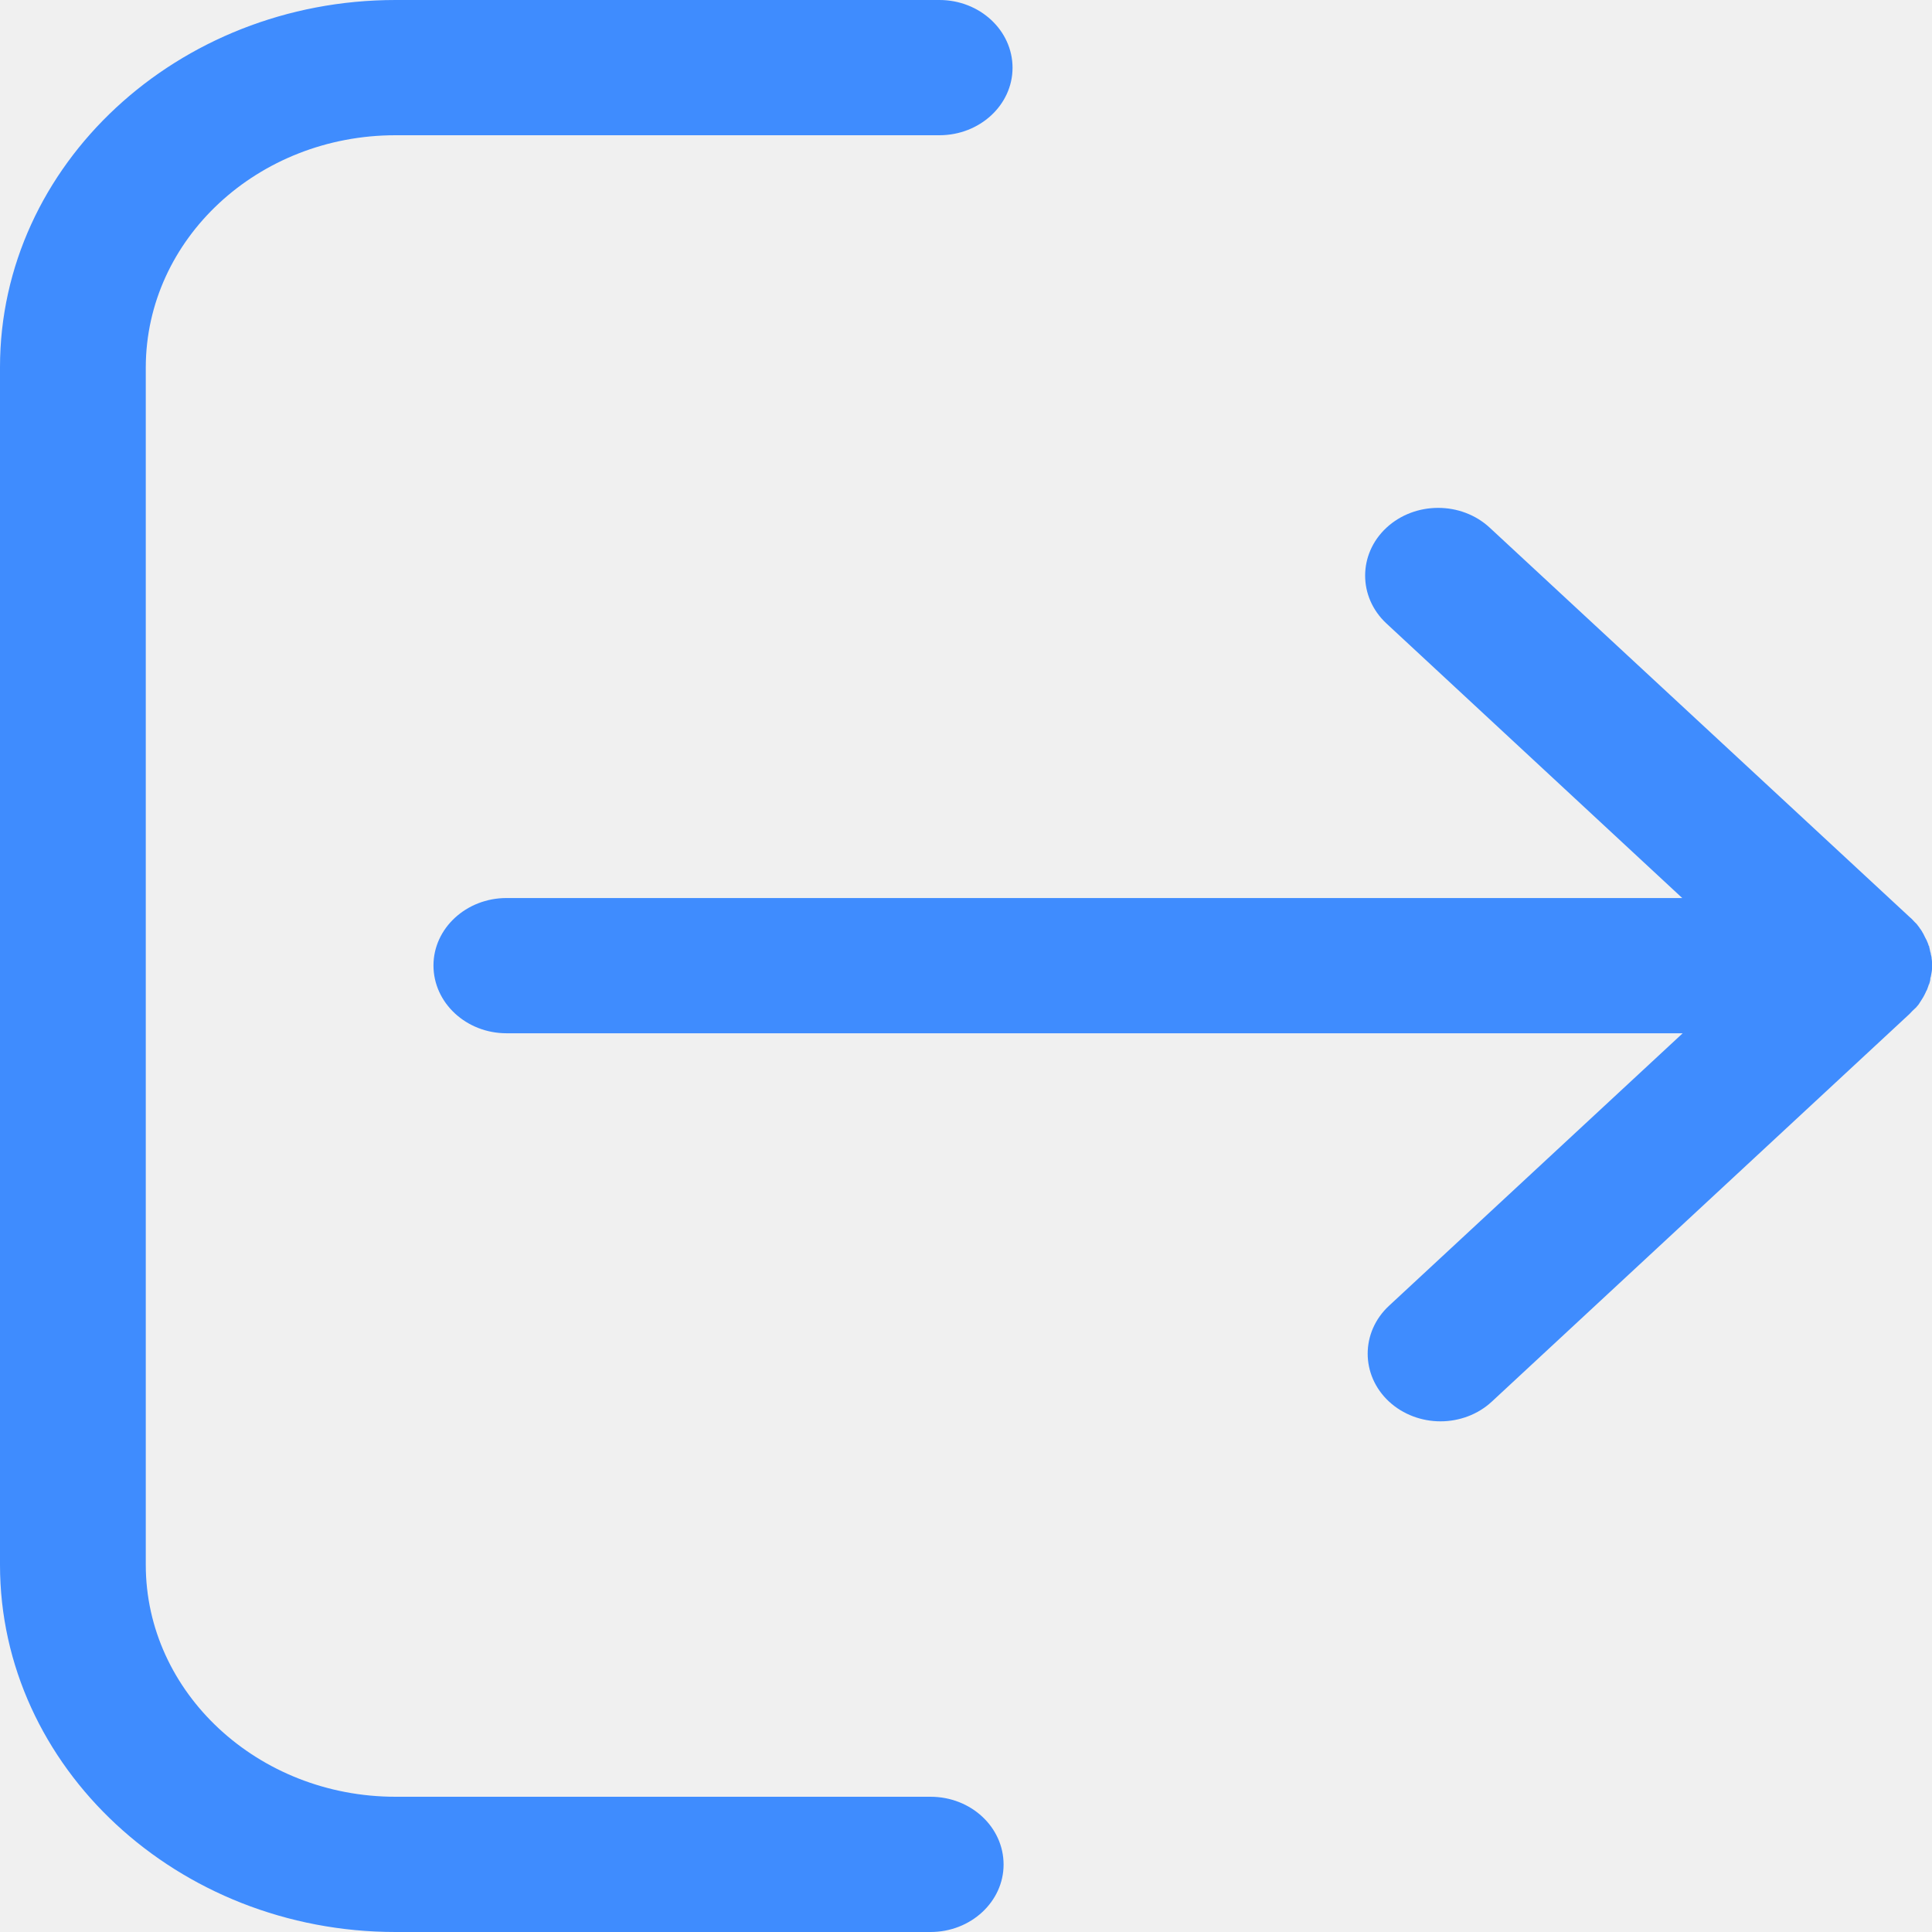
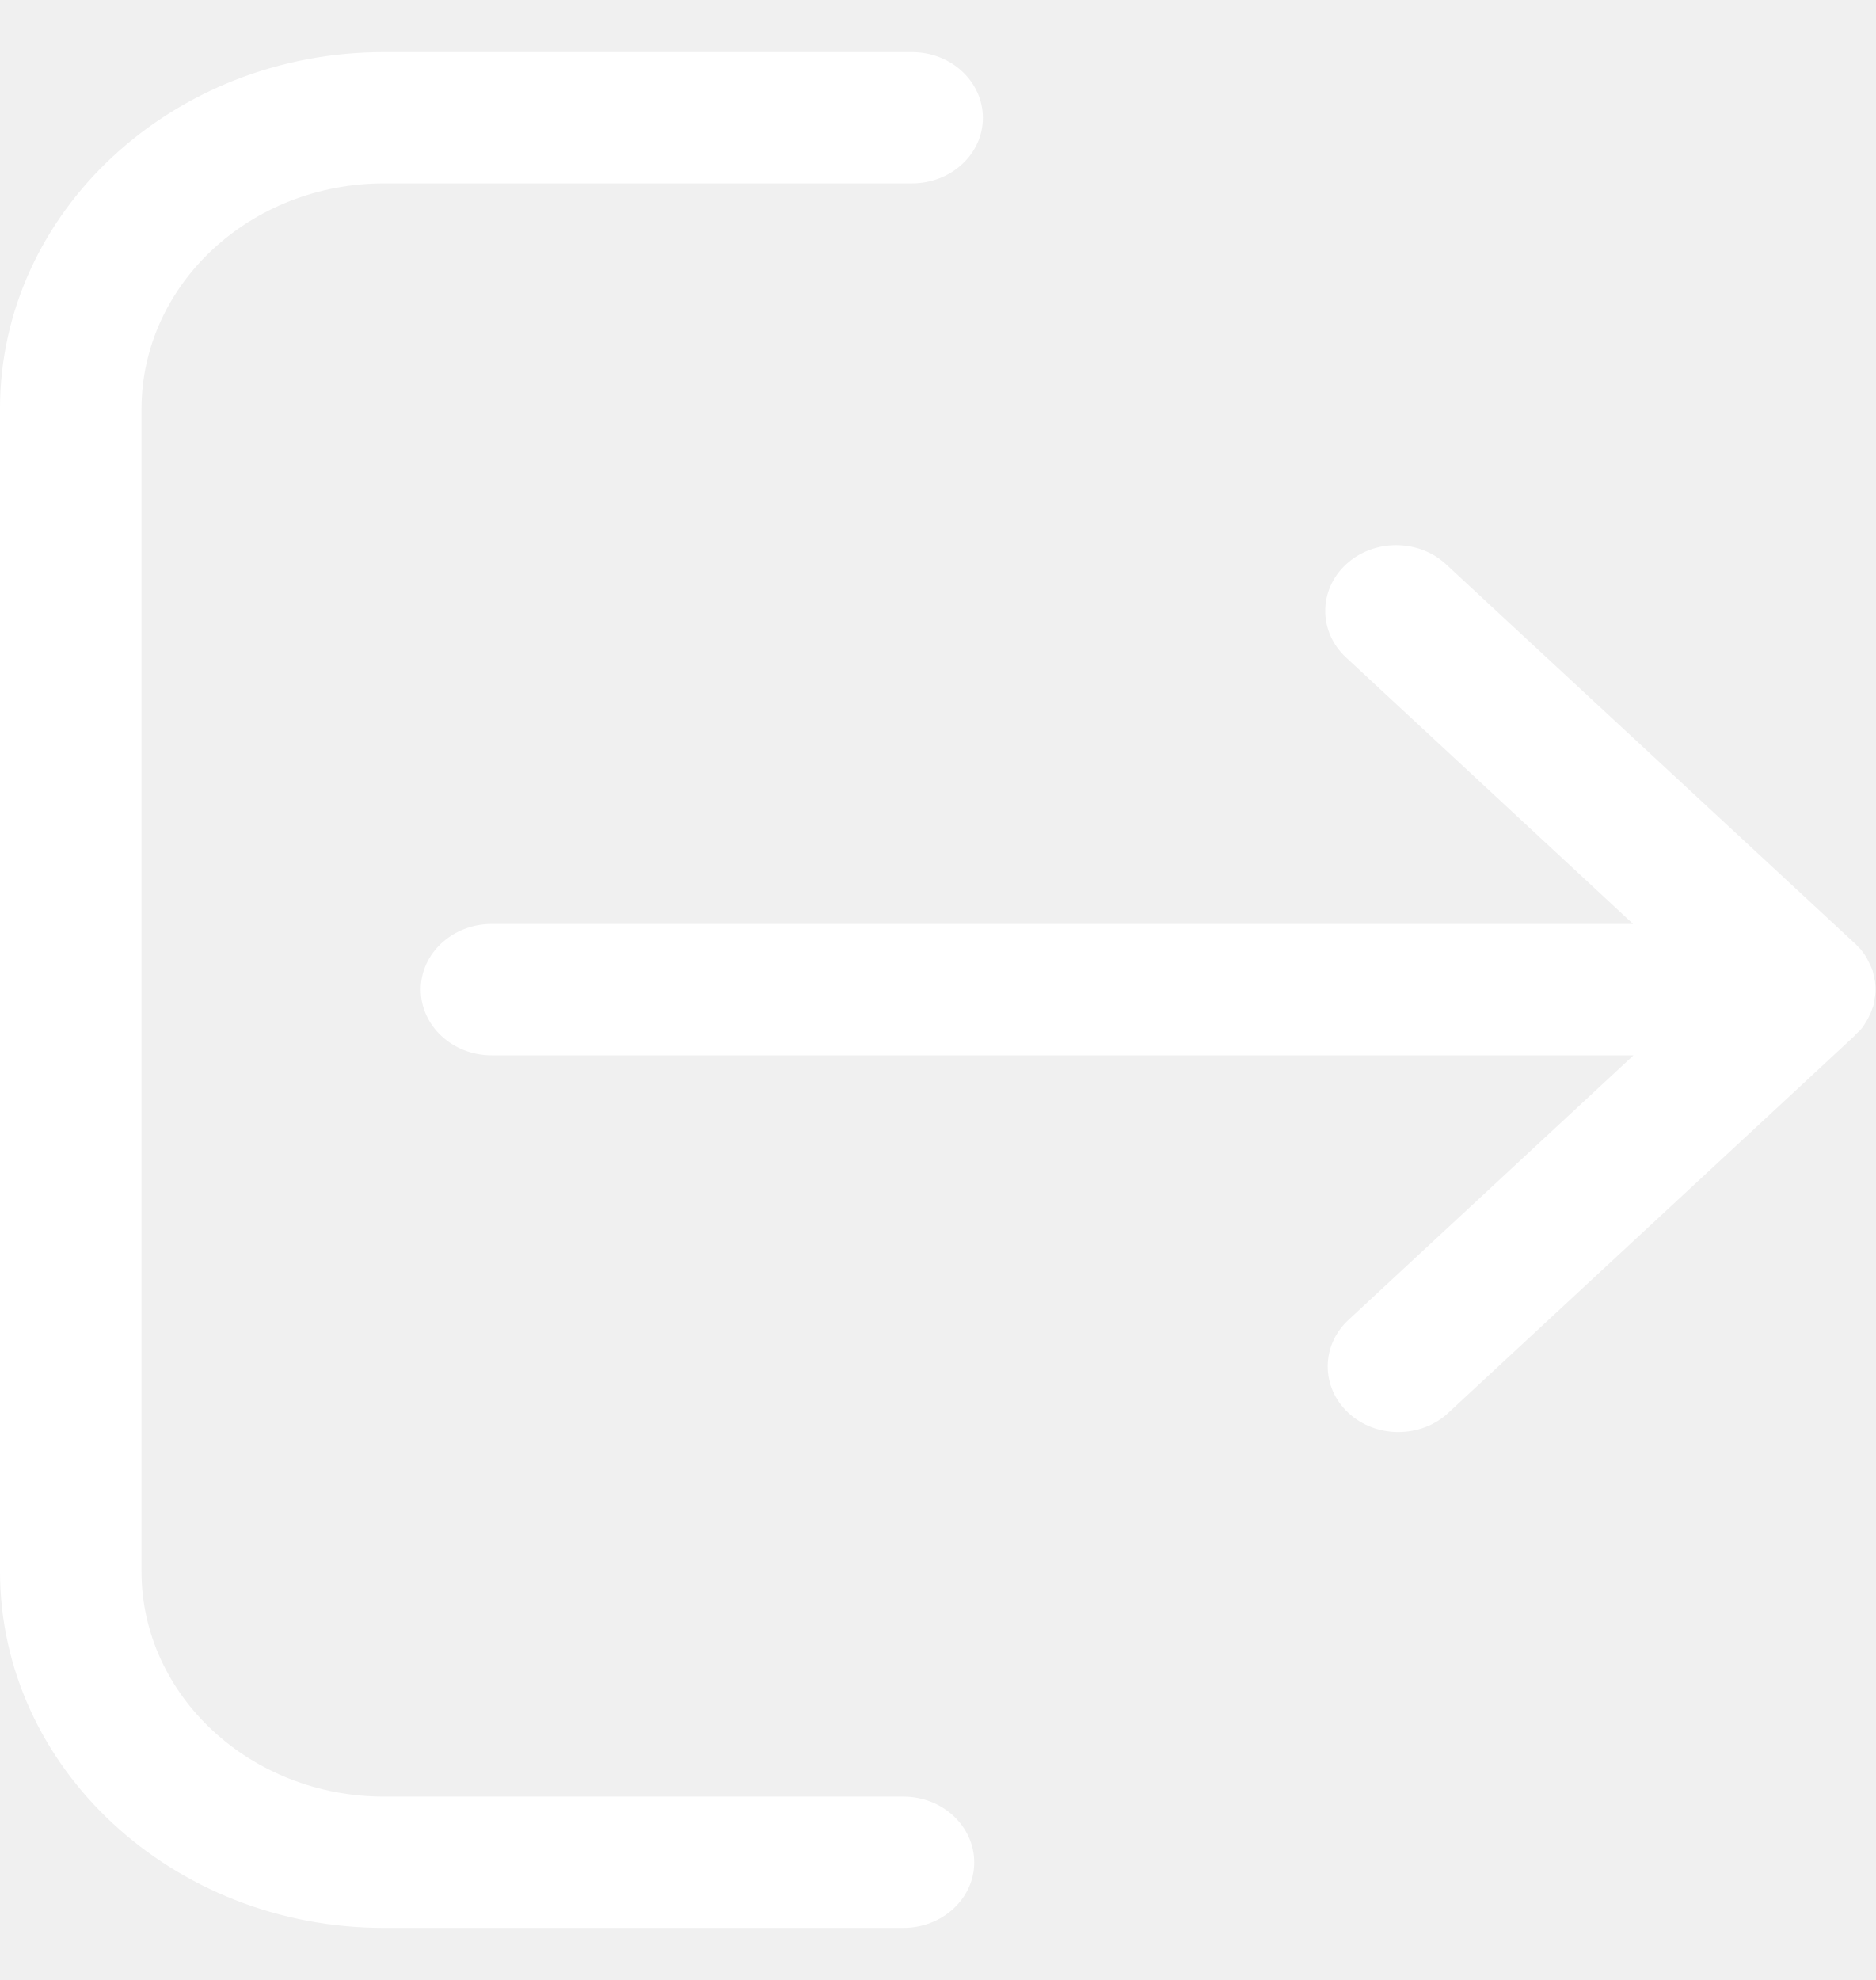
- <svg xmlns="http://www.w3.org/2000/svg" width="22" height="22" viewBox="0 0 22 22" fill="none">
-   <path d="M21.807 11.483C21.812 11.479 21.812 11.479 21.817 11.474C21.831 11.456 21.846 11.443 21.856 11.425C21.86 11.42 21.86 11.416 21.865 11.411C21.875 11.393 21.889 11.375 21.899 11.357C21.899 11.353 21.904 11.348 21.904 11.348C21.914 11.33 21.923 11.312 21.933 11.29C21.933 11.285 21.933 11.285 21.938 11.281C21.948 11.263 21.952 11.241 21.962 11.218C21.962 11.214 21.962 11.209 21.967 11.209C21.972 11.187 21.981 11.169 21.981 11.146C21.981 11.137 21.981 11.133 21.986 11.124C21.991 11.106 21.991 11.088 21.996 11.07C22.001 11.043 22.001 11.021 22.001 10.994C22.001 10.967 22.001 10.944 21.996 10.917C21.996 10.899 21.991 10.881 21.986 10.863C21.986 10.854 21.986 10.85 21.981 10.841C21.977 10.818 21.972 10.8 21.967 10.778C21.967 10.774 21.967 10.769 21.962 10.769C21.957 10.747 21.948 10.729 21.938 10.706C21.938 10.702 21.938 10.702 21.933 10.697C21.923 10.679 21.914 10.657 21.904 10.639C21.904 10.634 21.899 10.63 21.899 10.63C21.889 10.612 21.88 10.594 21.865 10.576C21.86 10.571 21.86 10.567 21.856 10.562C21.841 10.544 21.831 10.527 21.817 10.513C21.812 10.509 21.812 10.509 21.807 10.504C21.788 10.486 21.773 10.464 21.749 10.446L16.964 6.009C16.64 5.708 16.113 5.708 15.788 6.009C15.464 6.31 15.464 6.799 15.788 7.1L19.156 10.226H5.768C5.309 10.226 4.936 10.571 4.936 10.994C4.936 11.42 5.309 11.766 5.768 11.766H19.161L15.817 14.869C15.493 15.17 15.493 15.659 15.817 15.96C15.977 16.108 16.19 16.185 16.403 16.185C16.616 16.185 16.829 16.108 16.988 15.96L21.744 11.546C21.768 11.519 21.788 11.501 21.807 11.483Z" fill="#3F8CFE" />
-   <path d="M4.504 1.54H10.697C11.157 1.54 11.53 1.195 11.53 0.772C11.53 0.346 11.157 0 10.697 0H4.504C2.022 0 0 1.877 0 4.181V17.819C0 20.123 2.022 22 4.504 22H10.596C11.056 22 11.428 21.654 11.428 21.232C11.428 20.805 11.056 20.46 10.596 20.46H4.504C2.937 20.46 1.66 19.274 1.66 17.819V4.181C1.664 2.721 2.937 1.54 4.504 1.54Z" fill="#3F8CFE" />
+ <svg xmlns="http://www.w3.org/2000/svg" width="18" height="19" viewBox="0 0 18 19" fill="none">
+   <path d="M17.842 9.895C17.846 9.892 17.846 9.892 17.85 9.888C17.862 9.873 17.874 9.862 17.882 9.847C17.886 9.844 17.886 9.84 17.89 9.836C17.897 9.822 17.909 9.807 17.917 9.792C17.917 9.789 17.921 9.785 17.921 9.785C17.929 9.77 17.937 9.756 17.945 9.737C17.945 9.734 17.945 9.734 17.949 9.73C17.957 9.715 17.961 9.697 17.969 9.678C17.969 9.675 17.969 9.671 17.973 9.671C17.977 9.653 17.985 9.638 17.985 9.62C17.985 9.612 17.985 9.609 17.988 9.601C17.992 9.587 17.992 9.572 17.996 9.557C18 9.535 18 9.517 18 9.495C18 9.473 18 9.454 17.996 9.432C17.996 9.418 17.992 9.403 17.988 9.388C17.988 9.381 17.988 9.377 17.985 9.37C17.98 9.351 17.977 9.337 17.973 9.318C17.973 9.315 17.973 9.311 17.969 9.311C17.965 9.293 17.957 9.278 17.949 9.26C17.949 9.256 17.949 9.256 17.945 9.252C17.937 9.238 17.929 9.219 17.921 9.204C17.921 9.201 17.917 9.197 17.917 9.197C17.909 9.182 17.901 9.168 17.89 9.153C17.886 9.149 17.886 9.146 17.882 9.142C17.87 9.127 17.862 9.113 17.85 9.102C17.846 9.098 17.846 9.098 17.842 9.094C17.826 9.08 17.814 9.061 17.794 9.046L13.879 5.416C13.614 5.17 13.183 5.17 12.918 5.416C12.652 5.662 12.652 6.063 12.918 6.309L15.673 8.866H4.719C4.343 8.866 4.038 9.149 4.038 9.495C4.038 9.844 4.343 10.127 4.719 10.127H15.677L12.941 12.666C12.676 12.912 12.676 13.312 12.941 13.558C13.072 13.68 13.246 13.742 13.42 13.742C13.594 13.742 13.769 13.68 13.899 13.558L17.791 9.947C17.81 9.925 17.826 9.91 17.842 9.895Z" fill="white" />
+   <path d="M3.685 1.76H8.752C9.129 1.76 9.433 1.477 9.433 1.132C9.433 0.783 9.129 0.5 8.752 0.5H3.685C1.655 0.5 0 2.036 0 3.921V15.079C0 16.964 1.655 18.5 3.685 18.5H8.669C9.045 18.5 9.35 18.217 9.35 17.872C9.35 17.523 9.045 17.24 8.669 17.24H3.685C2.403 17.24 1.358 16.27 1.358 15.079V3.921C1.362 2.727 2.403 1.76 3.685 1.76Z" fill="white" />
</svg>
